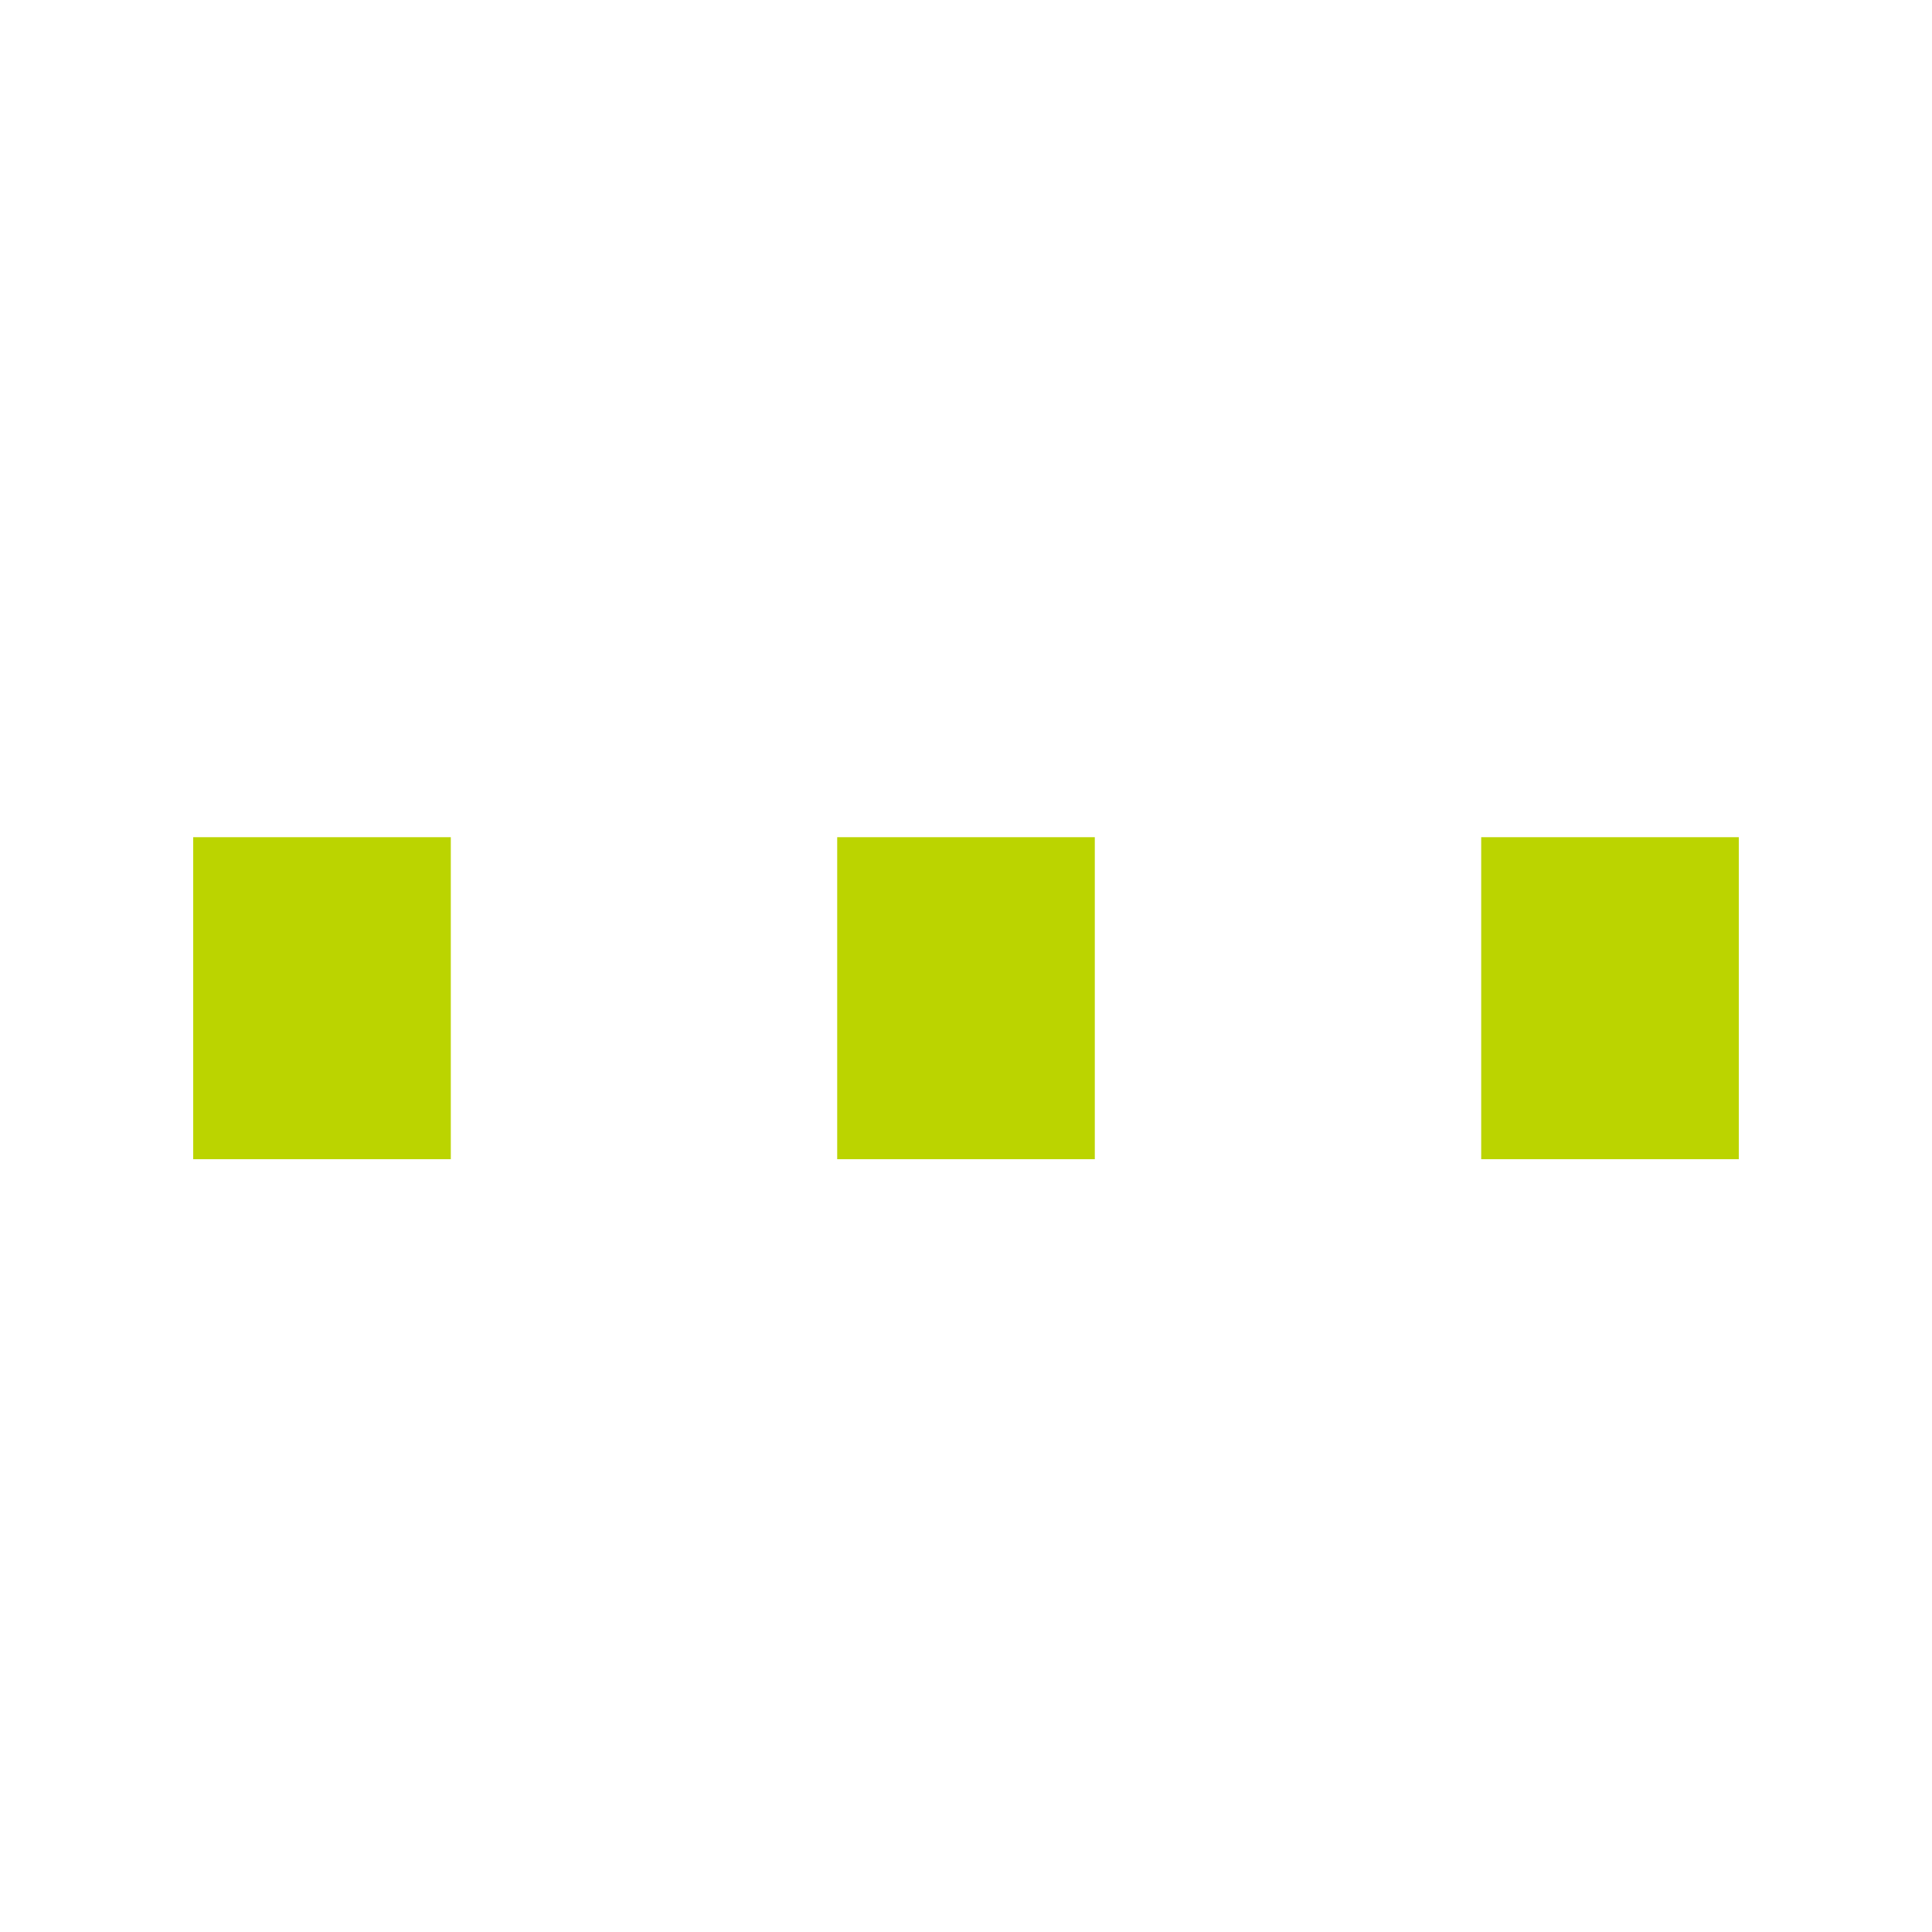
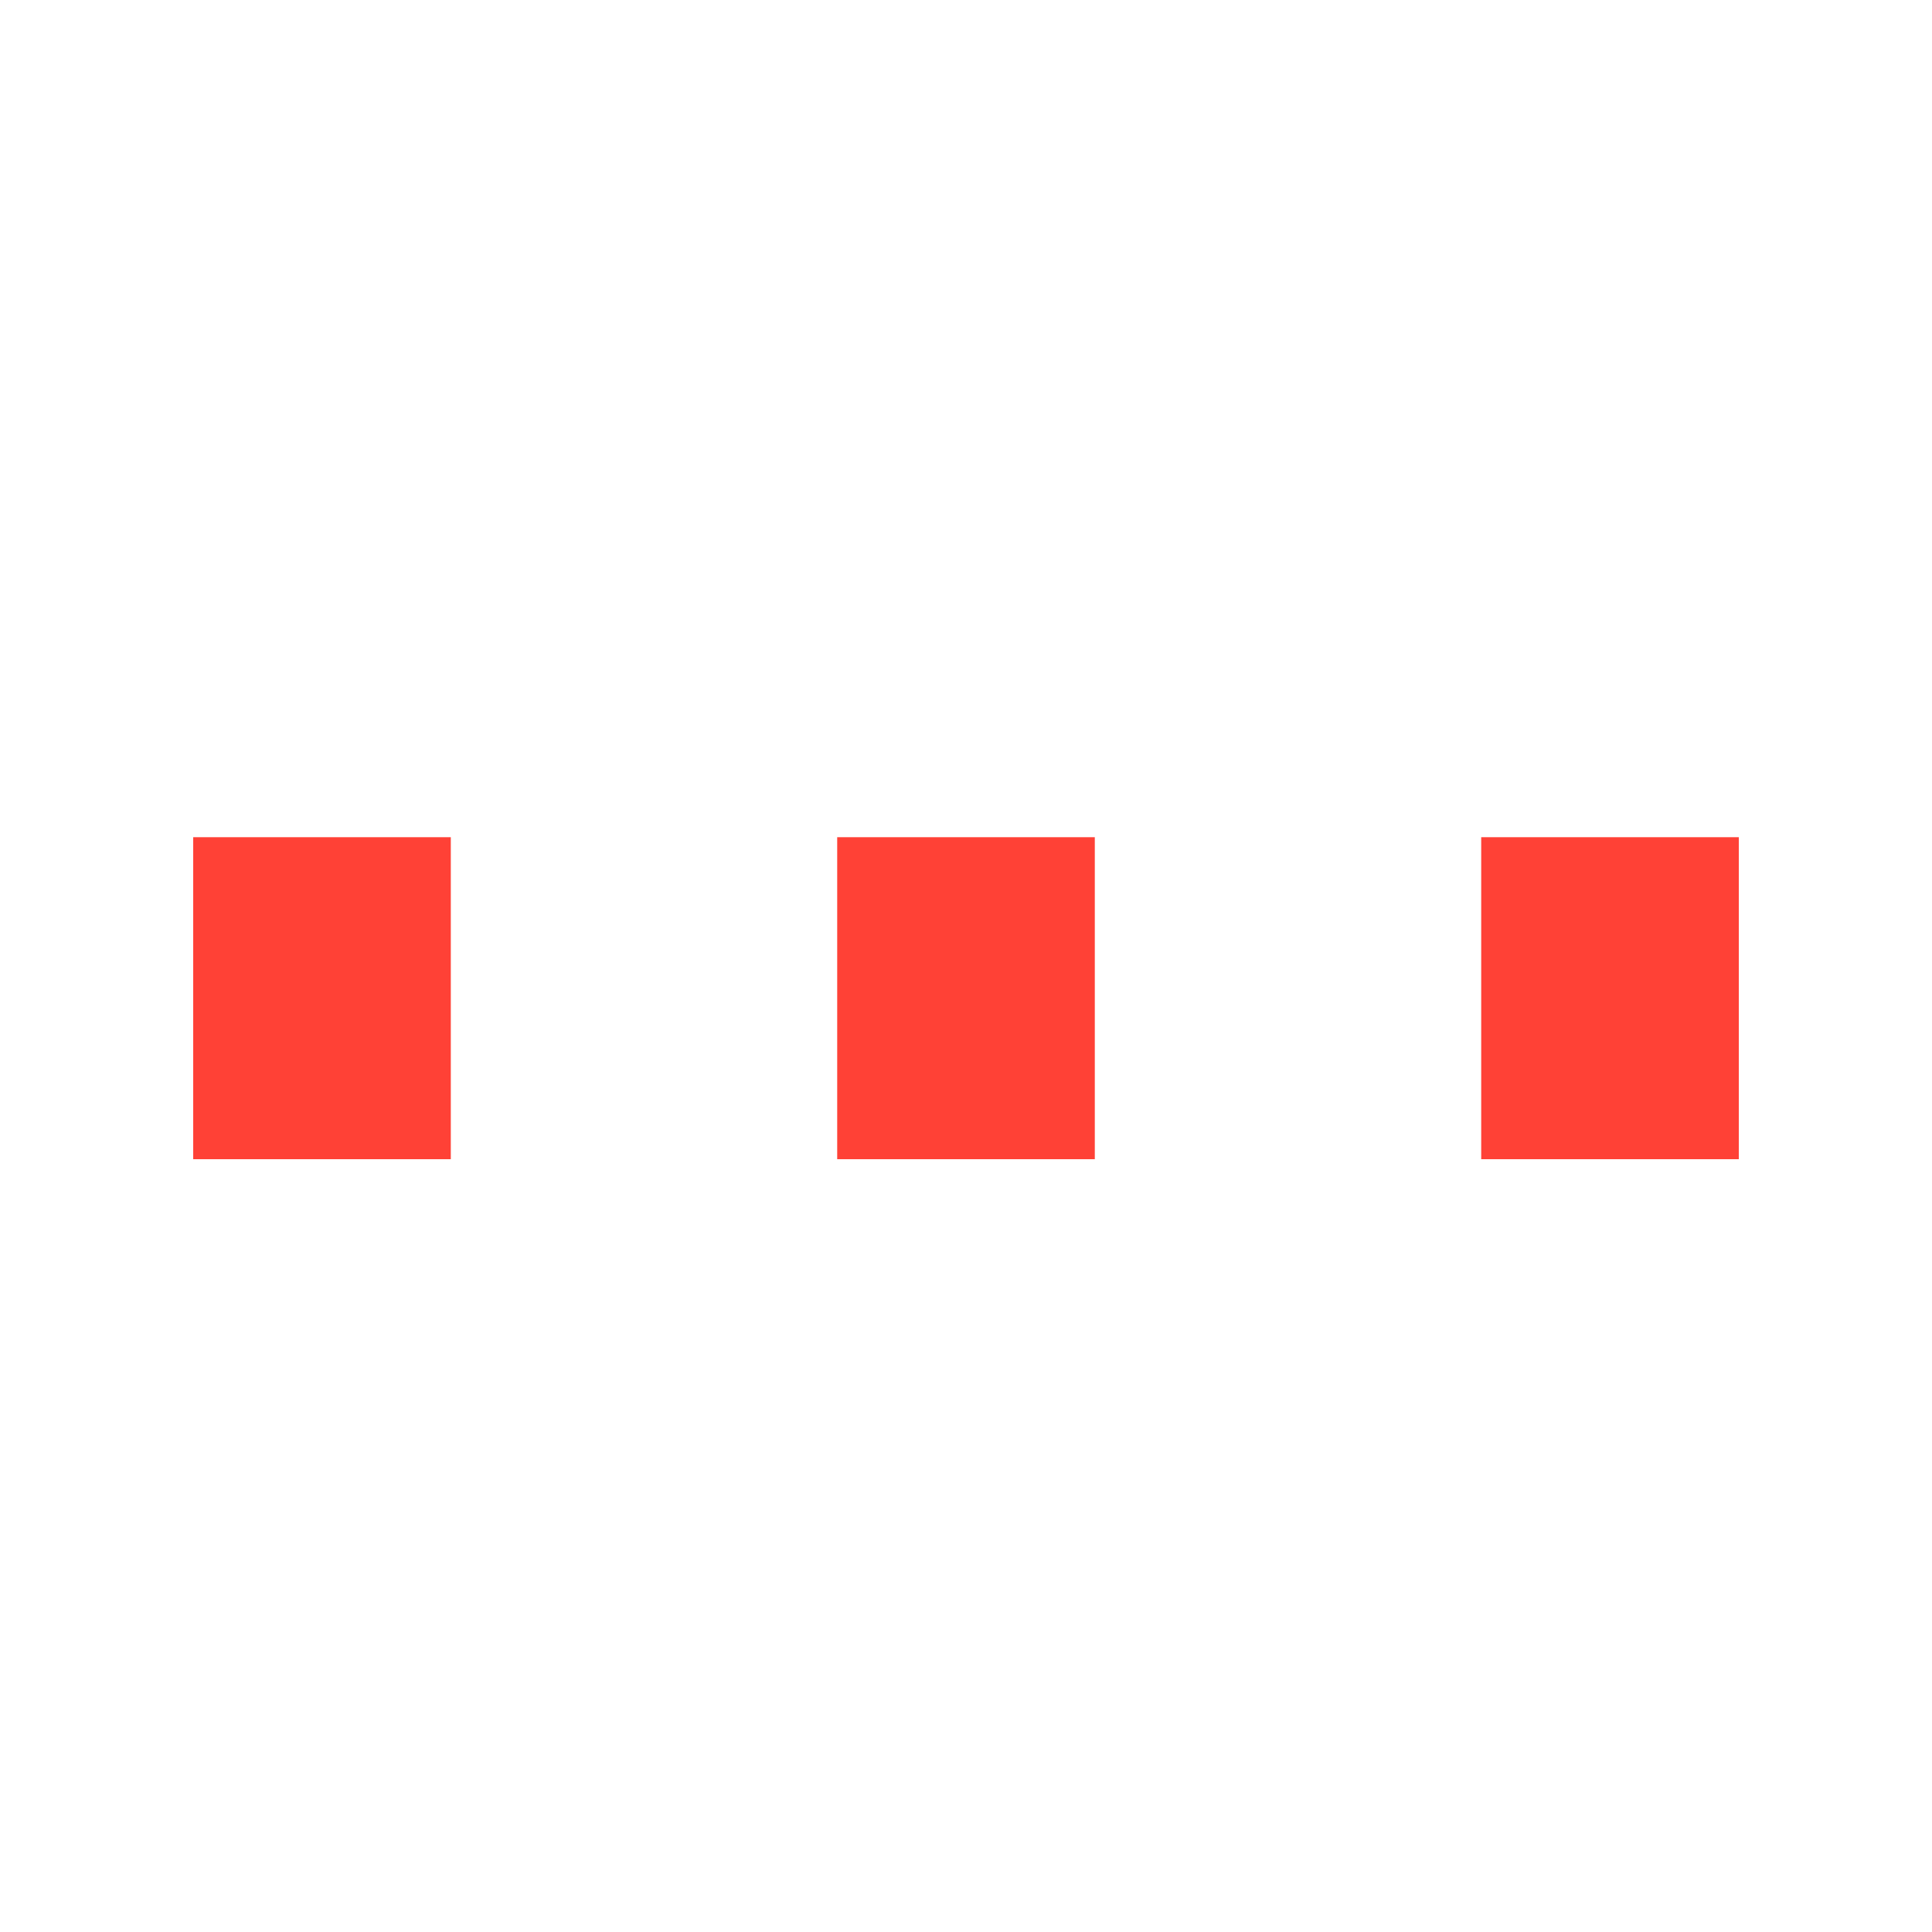
<svg xmlns="http://www.w3.org/2000/svg" version="1.1" id="Layer_1" x="0px" y="0px" width="50px" height="50px" viewBox="0 0 24 30" style="enable-background:new 0 0 50 50;" xml:space="preserve">
-   <rect x="0" y="13" width="4" height="5" fill="#bbd400">
+   <rect x="0" y="13" width="4" height="5" fill="#ff4136">
    <animate attributeName="height" attributeType="XML" values="5;21;5" begin="0s" dur="1.2s" repeatCount="indefinite" />
    <animate attributeName="y" attributeType="XML" values="13; 5; 13" begin="0s" dur="1.2s" repeatCount="indefinite" />
  </rect>
-   <rect x="10" y="13" width="4" height="5" fill="#bbd400">
+   <rect x="10" y="13" width="4" height="5" fill="#ff4136">
    <animate attributeName="height" attributeType="XML" values="5;21;5" begin="0.3s" dur="1.2s" repeatCount="indefinite" />
    <animate attributeName="y" attributeType="XML" values="13; 5; 13" begin="0.3s" dur="1.2s" repeatCount="indefinite" />
  </rect>
-   <rect x="20" y="13" width="4" height="5" fill="#bbd400">
+   <rect x="20" y="13" width="4" height="5" fill="#ff4136">
    <animate attributeName="height" attributeType="XML" values="5;21;5" begin="0.6s" dur="1.2s" repeatCount="indefinite" />
    <animate attributeName="y" attributeType="XML" values="13; 5; 13" begin="0.6s" dur="1.2s" repeatCount="indefinite" />
  </rect>
</svg>
